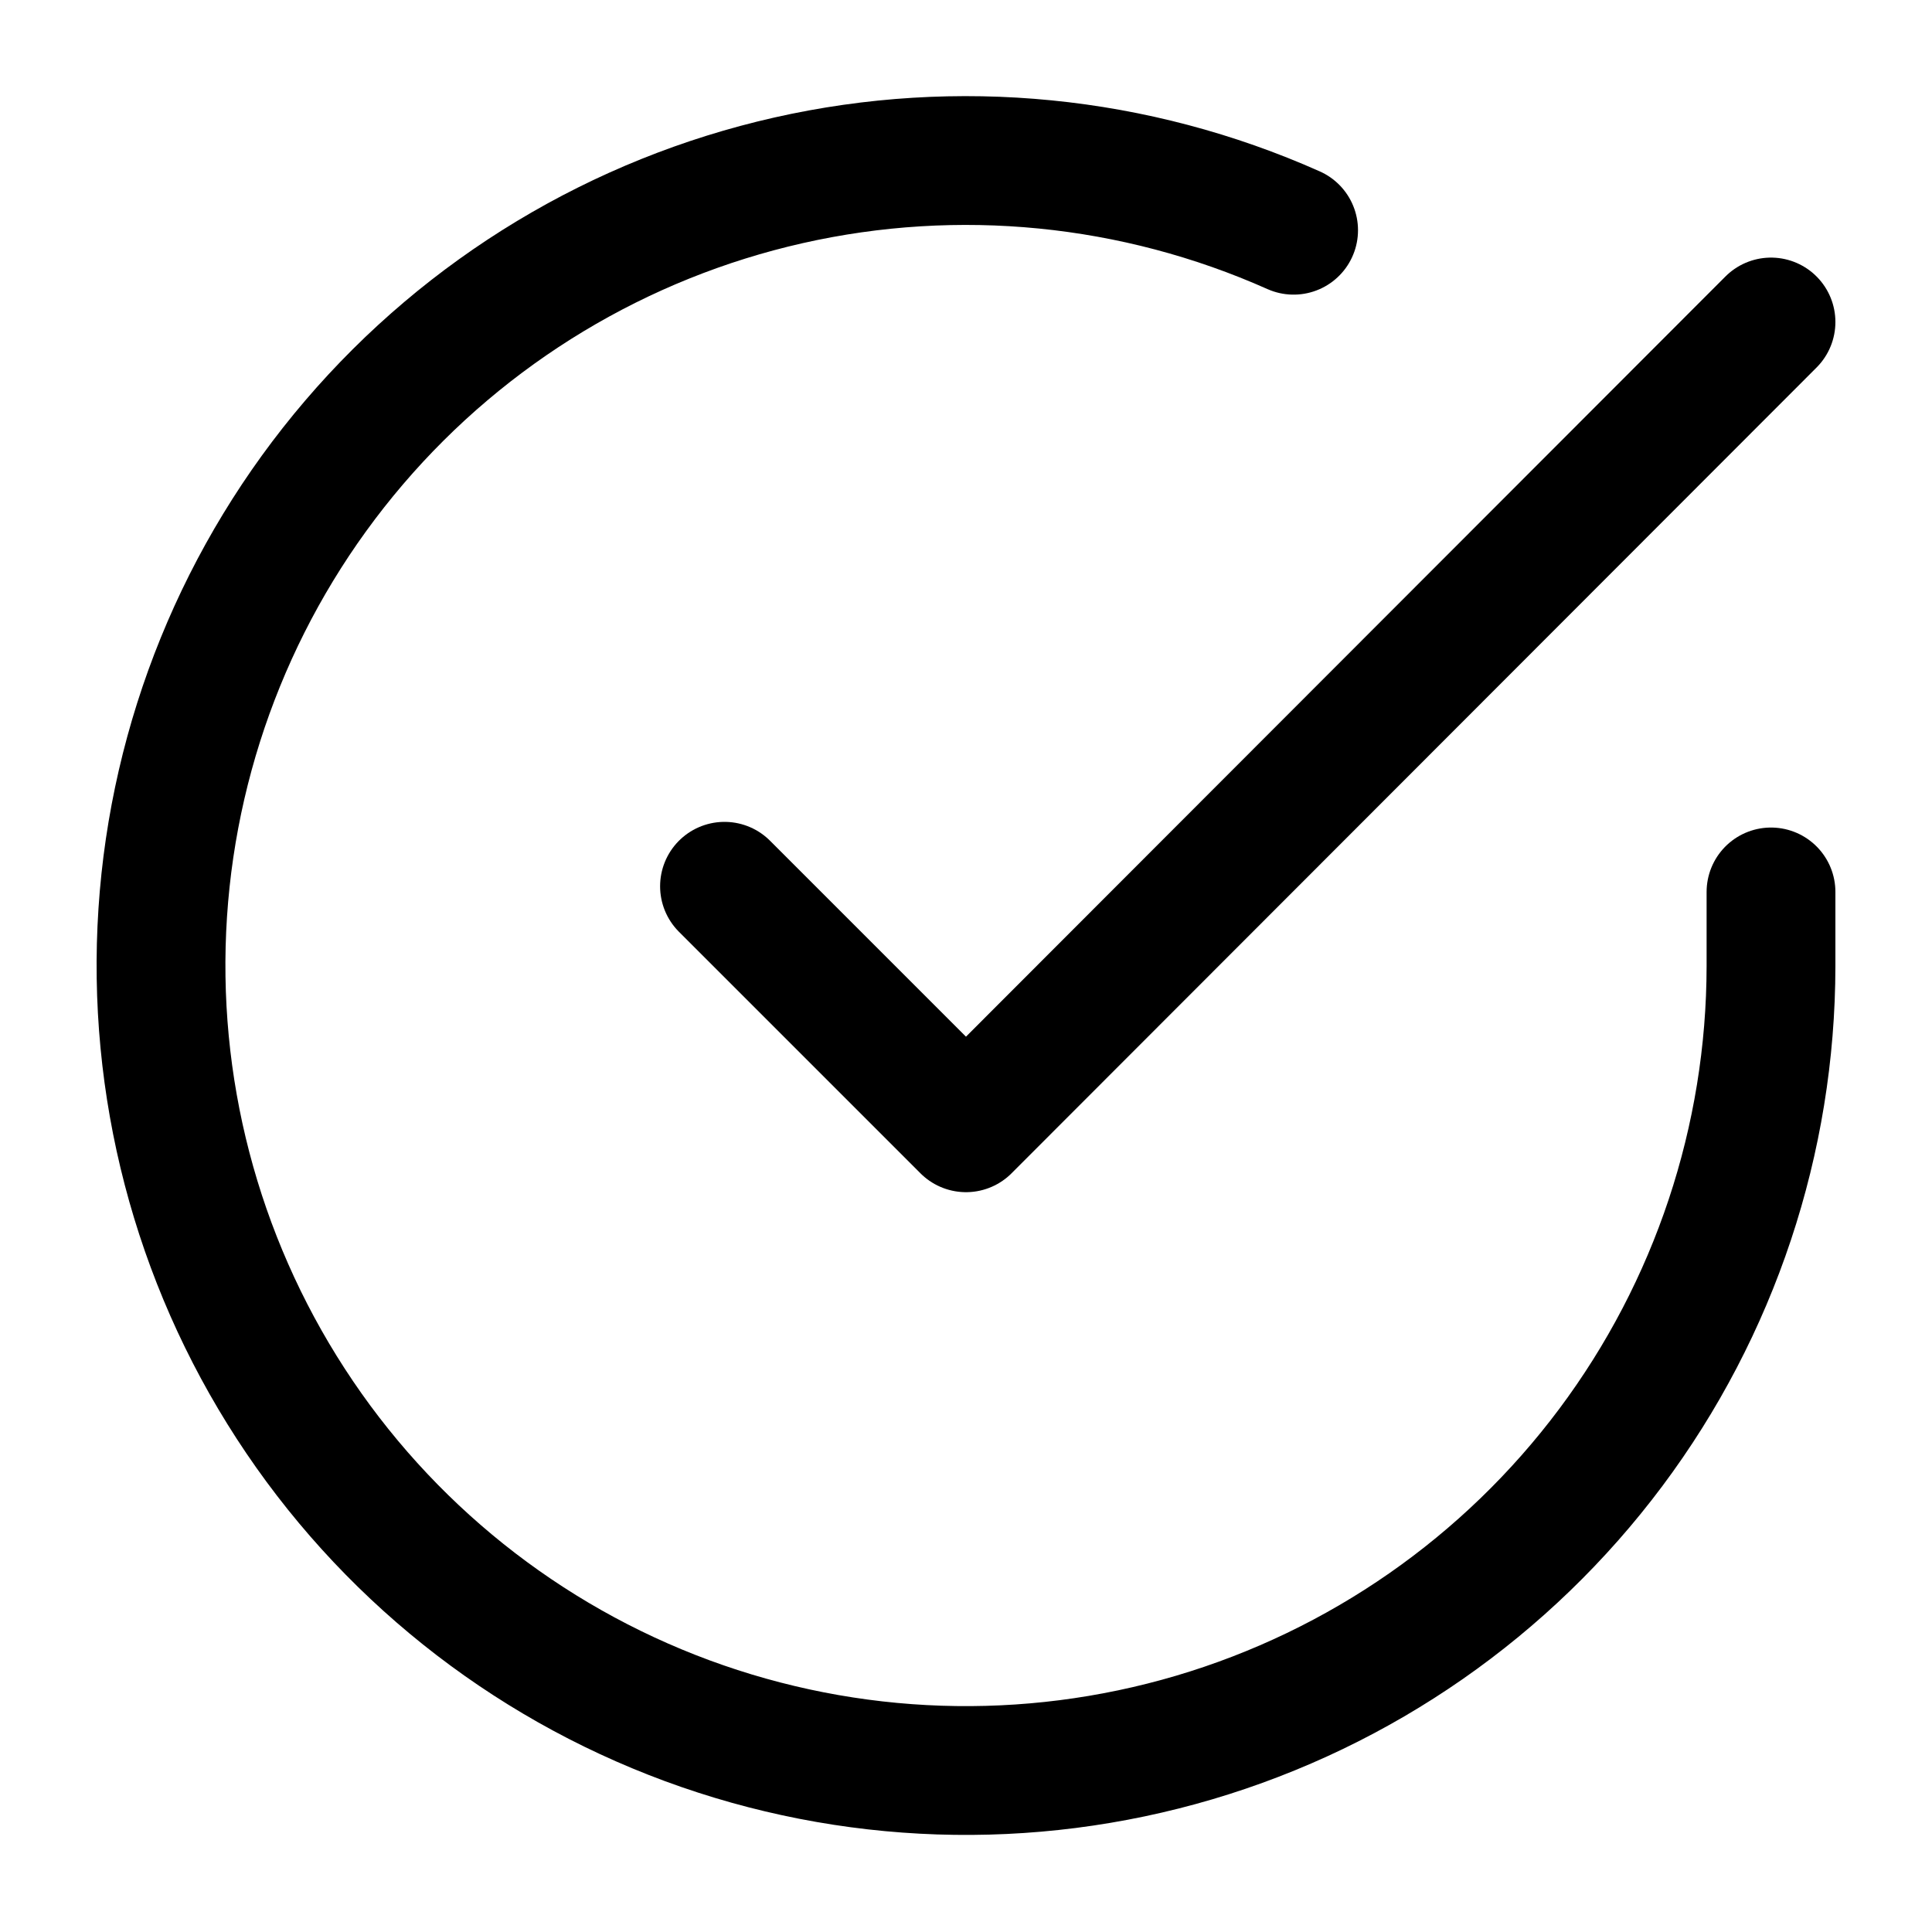
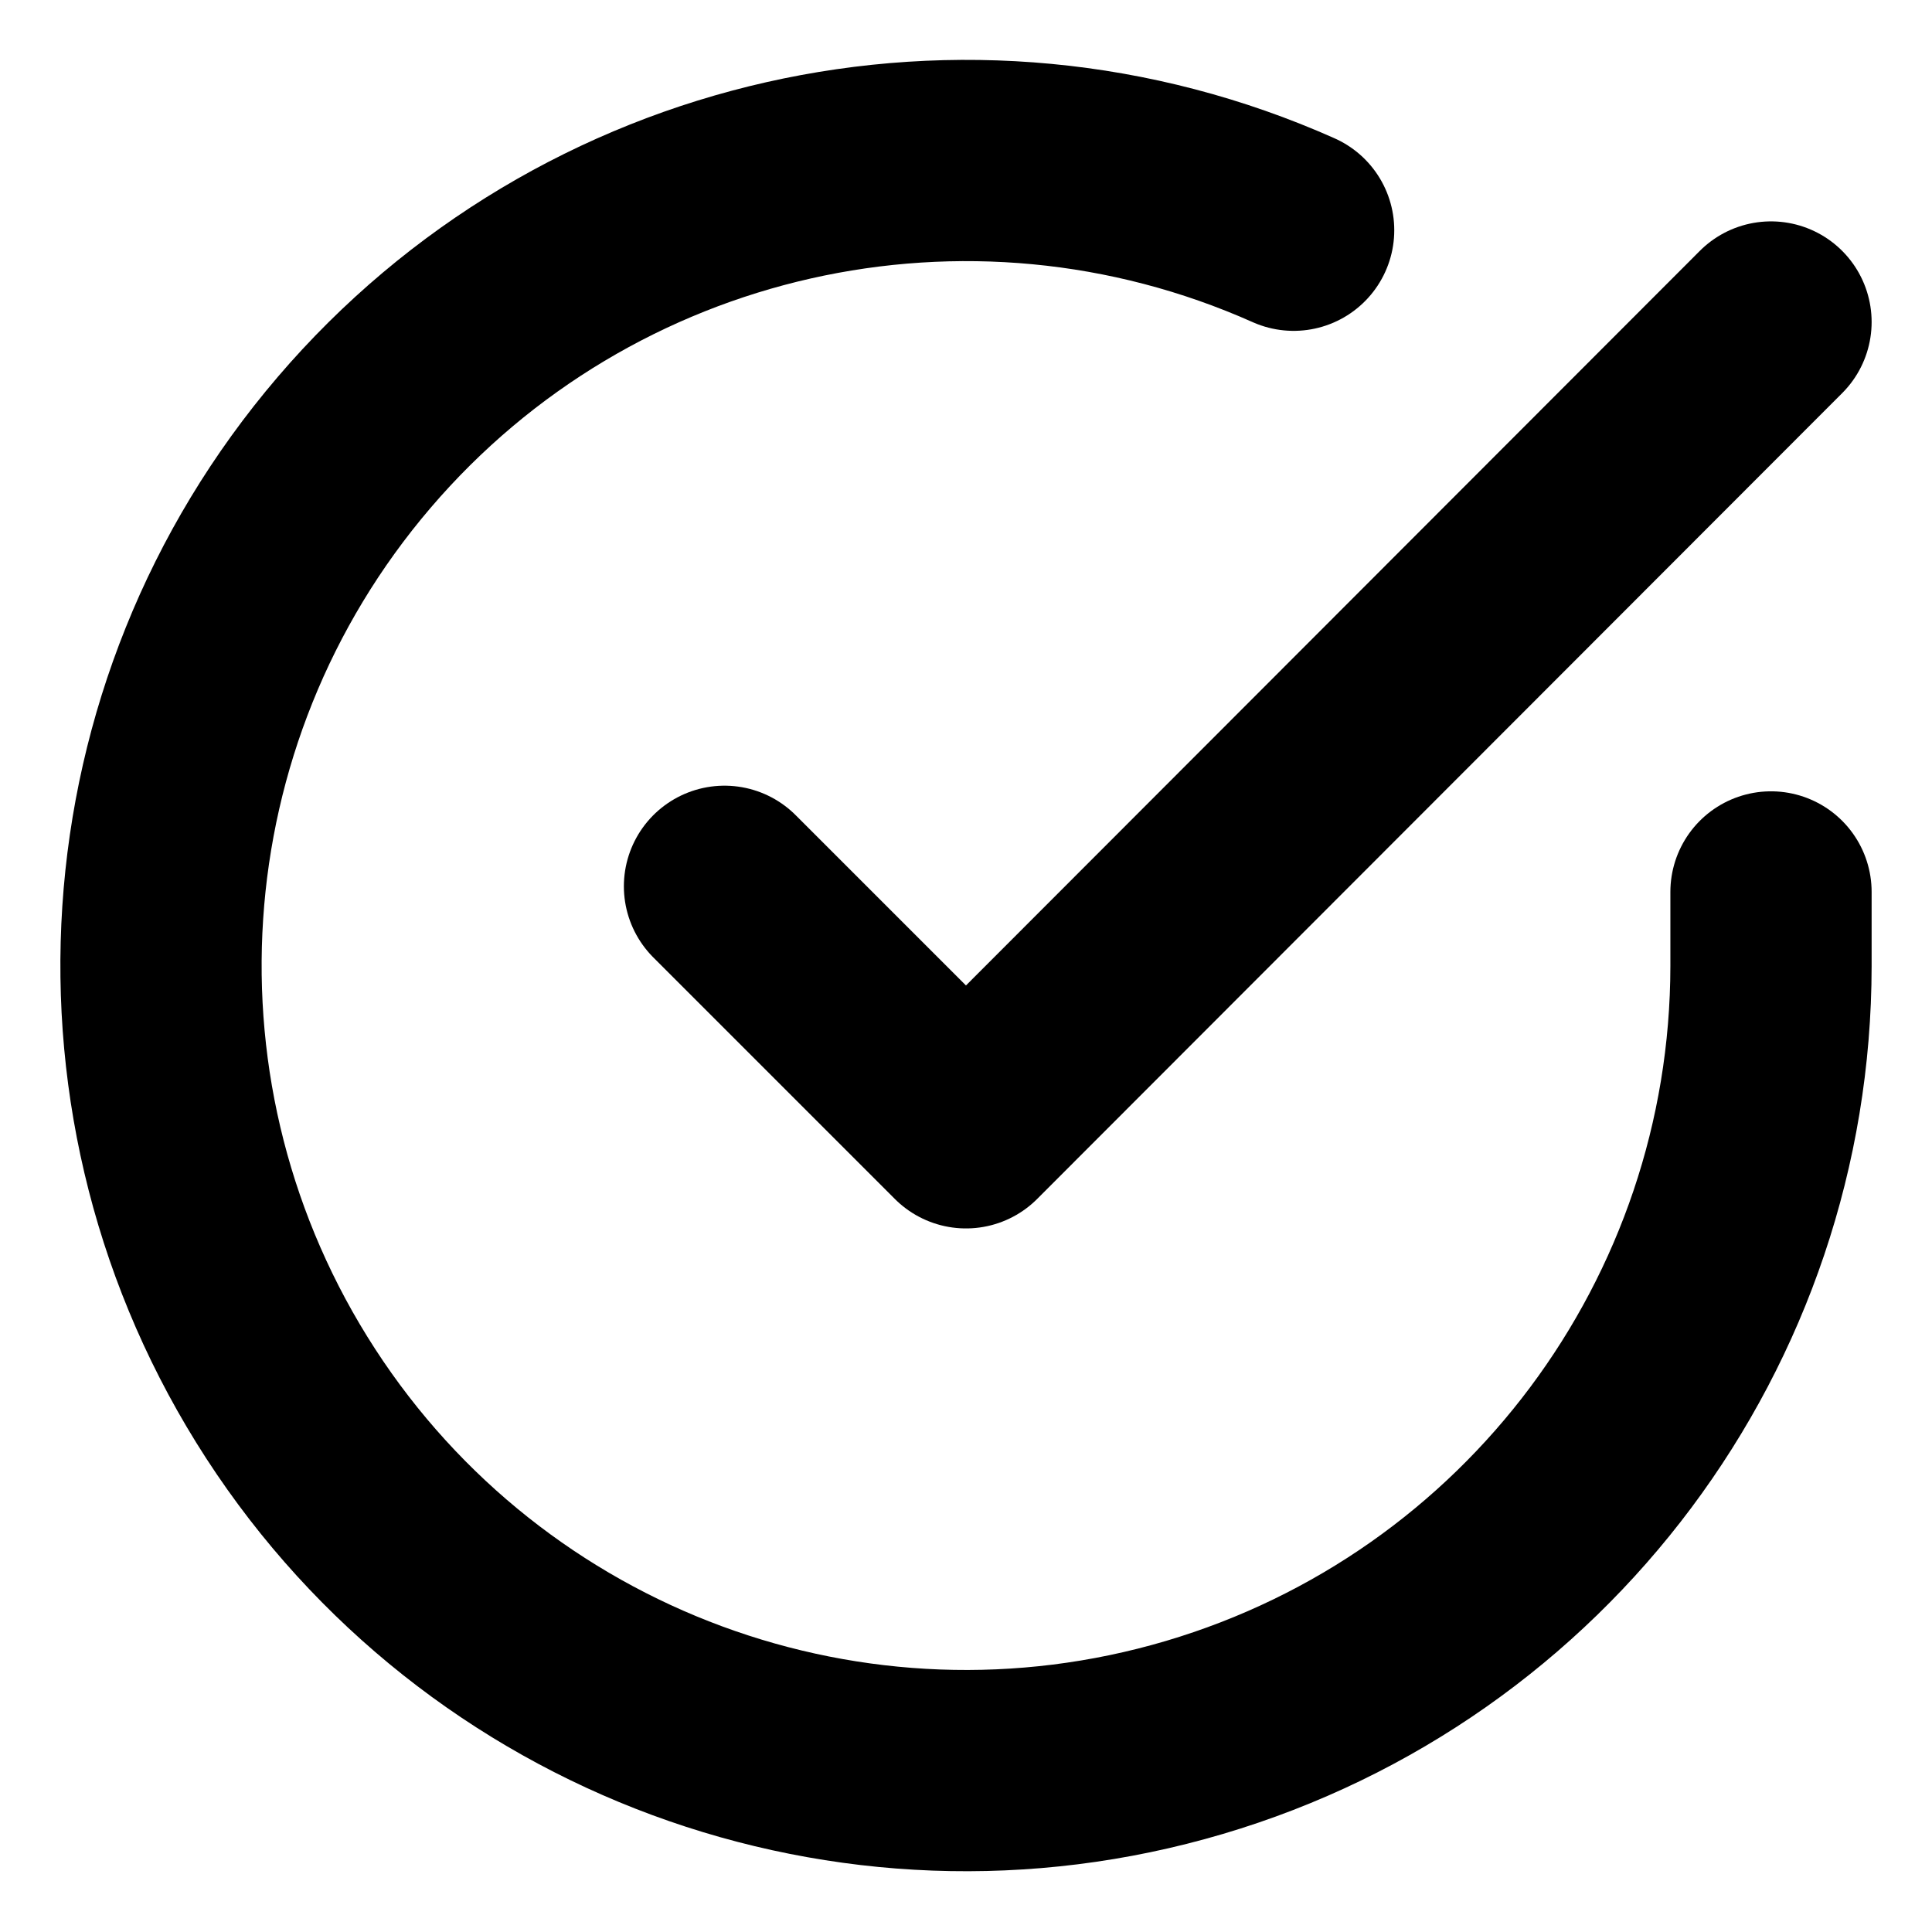
- <svg xmlns="http://www.w3.org/2000/svg" width="30" height="30" viewBox="0 0 30 30" fill="none">
-   <path d="M27.5 13.85V15C27.498 17.696 26.626 20.318 25.012 22.477C23.398 24.636 21.129 26.216 18.544 26.98C15.959 27.744 13.197 27.652 10.668 26.718C8.14 25.784 5.981 24.058 4.514 21.796C3.047 19.535 2.35 16.86 2.527 14.171C2.704 11.481 3.747 8.92 5.498 6.871C7.249 4.822 9.616 3.394 12.245 2.8C14.874 2.206 17.625 2.478 20.087 3.575" stroke="black" stroke-width="2" stroke-linecap="round" stroke-linejoin="round" />
-   <path d="M27.5 5L15 17.512L11.25 13.762" stroke="black" stroke-width="2" stroke-linecap="round" stroke-linejoin="round" />
+ <svg xmlns="http://www.w3.org/2000/svg" width="28" height="28" viewBox="0 0 24 24" fill="none" stroke="currentColor" stroke-width="2.5" stroke-linecap="round" stroke-linejoin="round" class="feather feather-check-circle">
+   <path d="M22 11.08V12a10 10 0 1 1-5.93-9.14" />
+   <polyline points="22 4 12 14.01 9 11.01" />
</svg>
